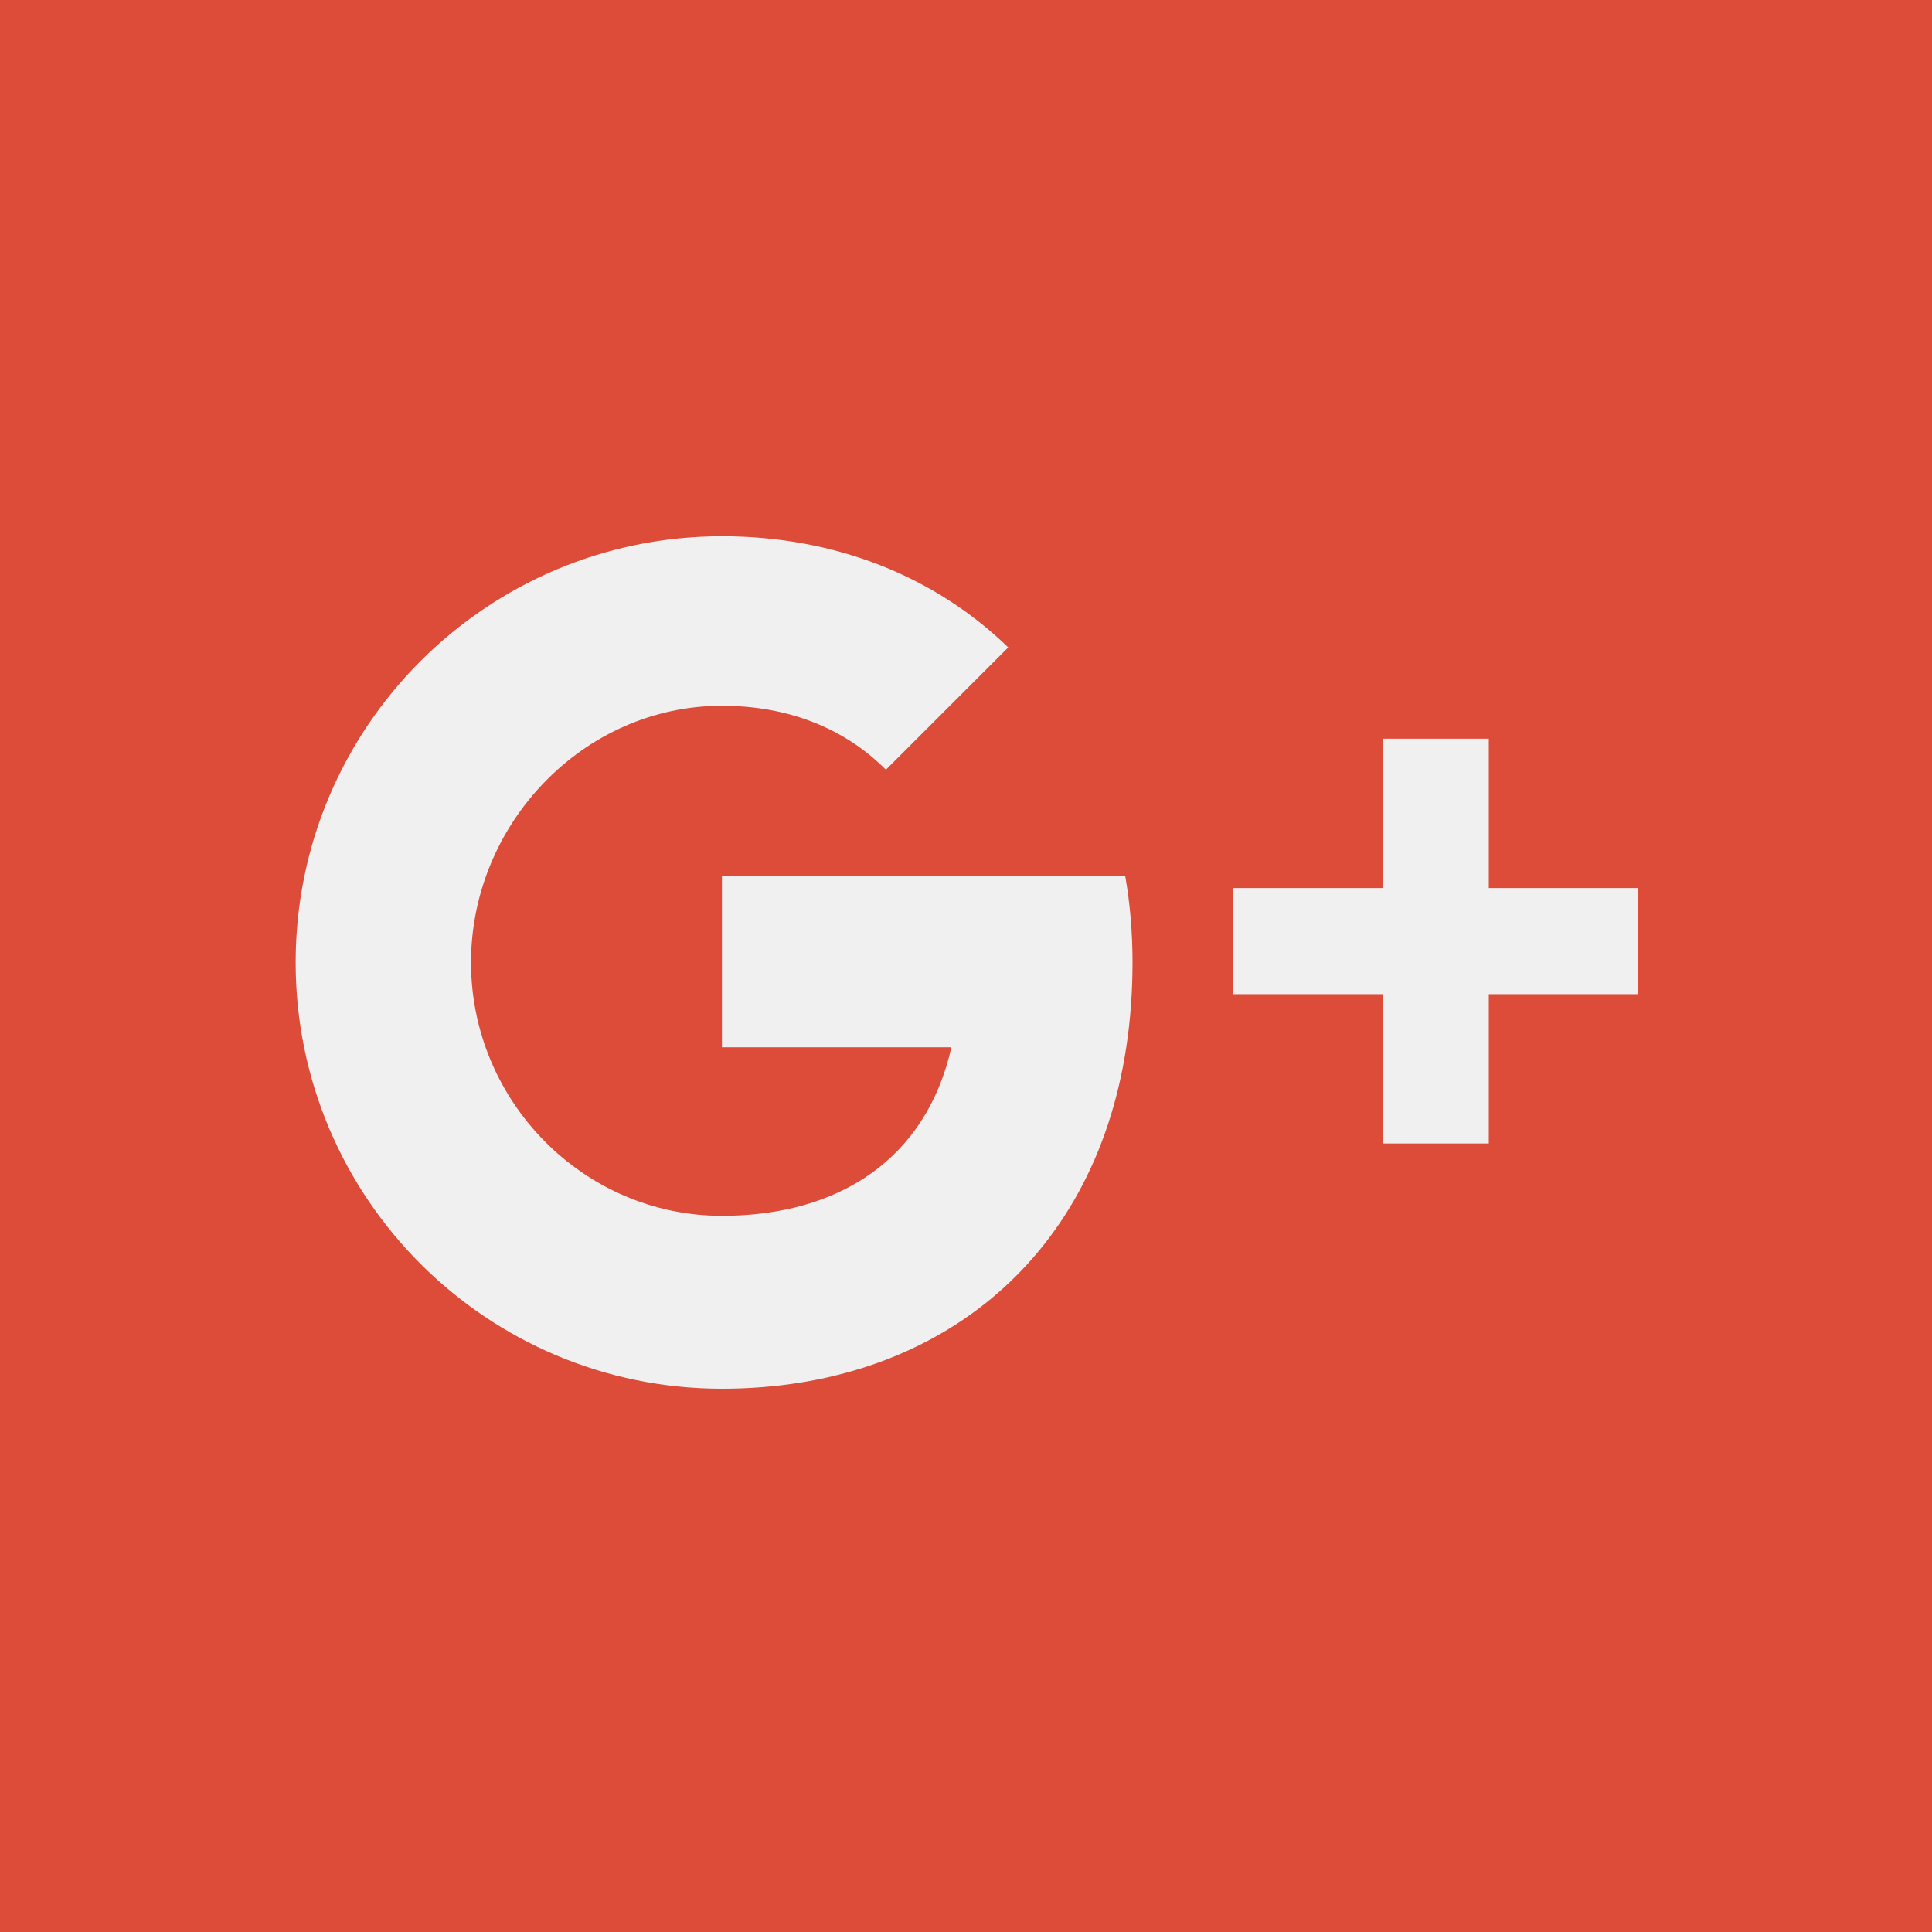
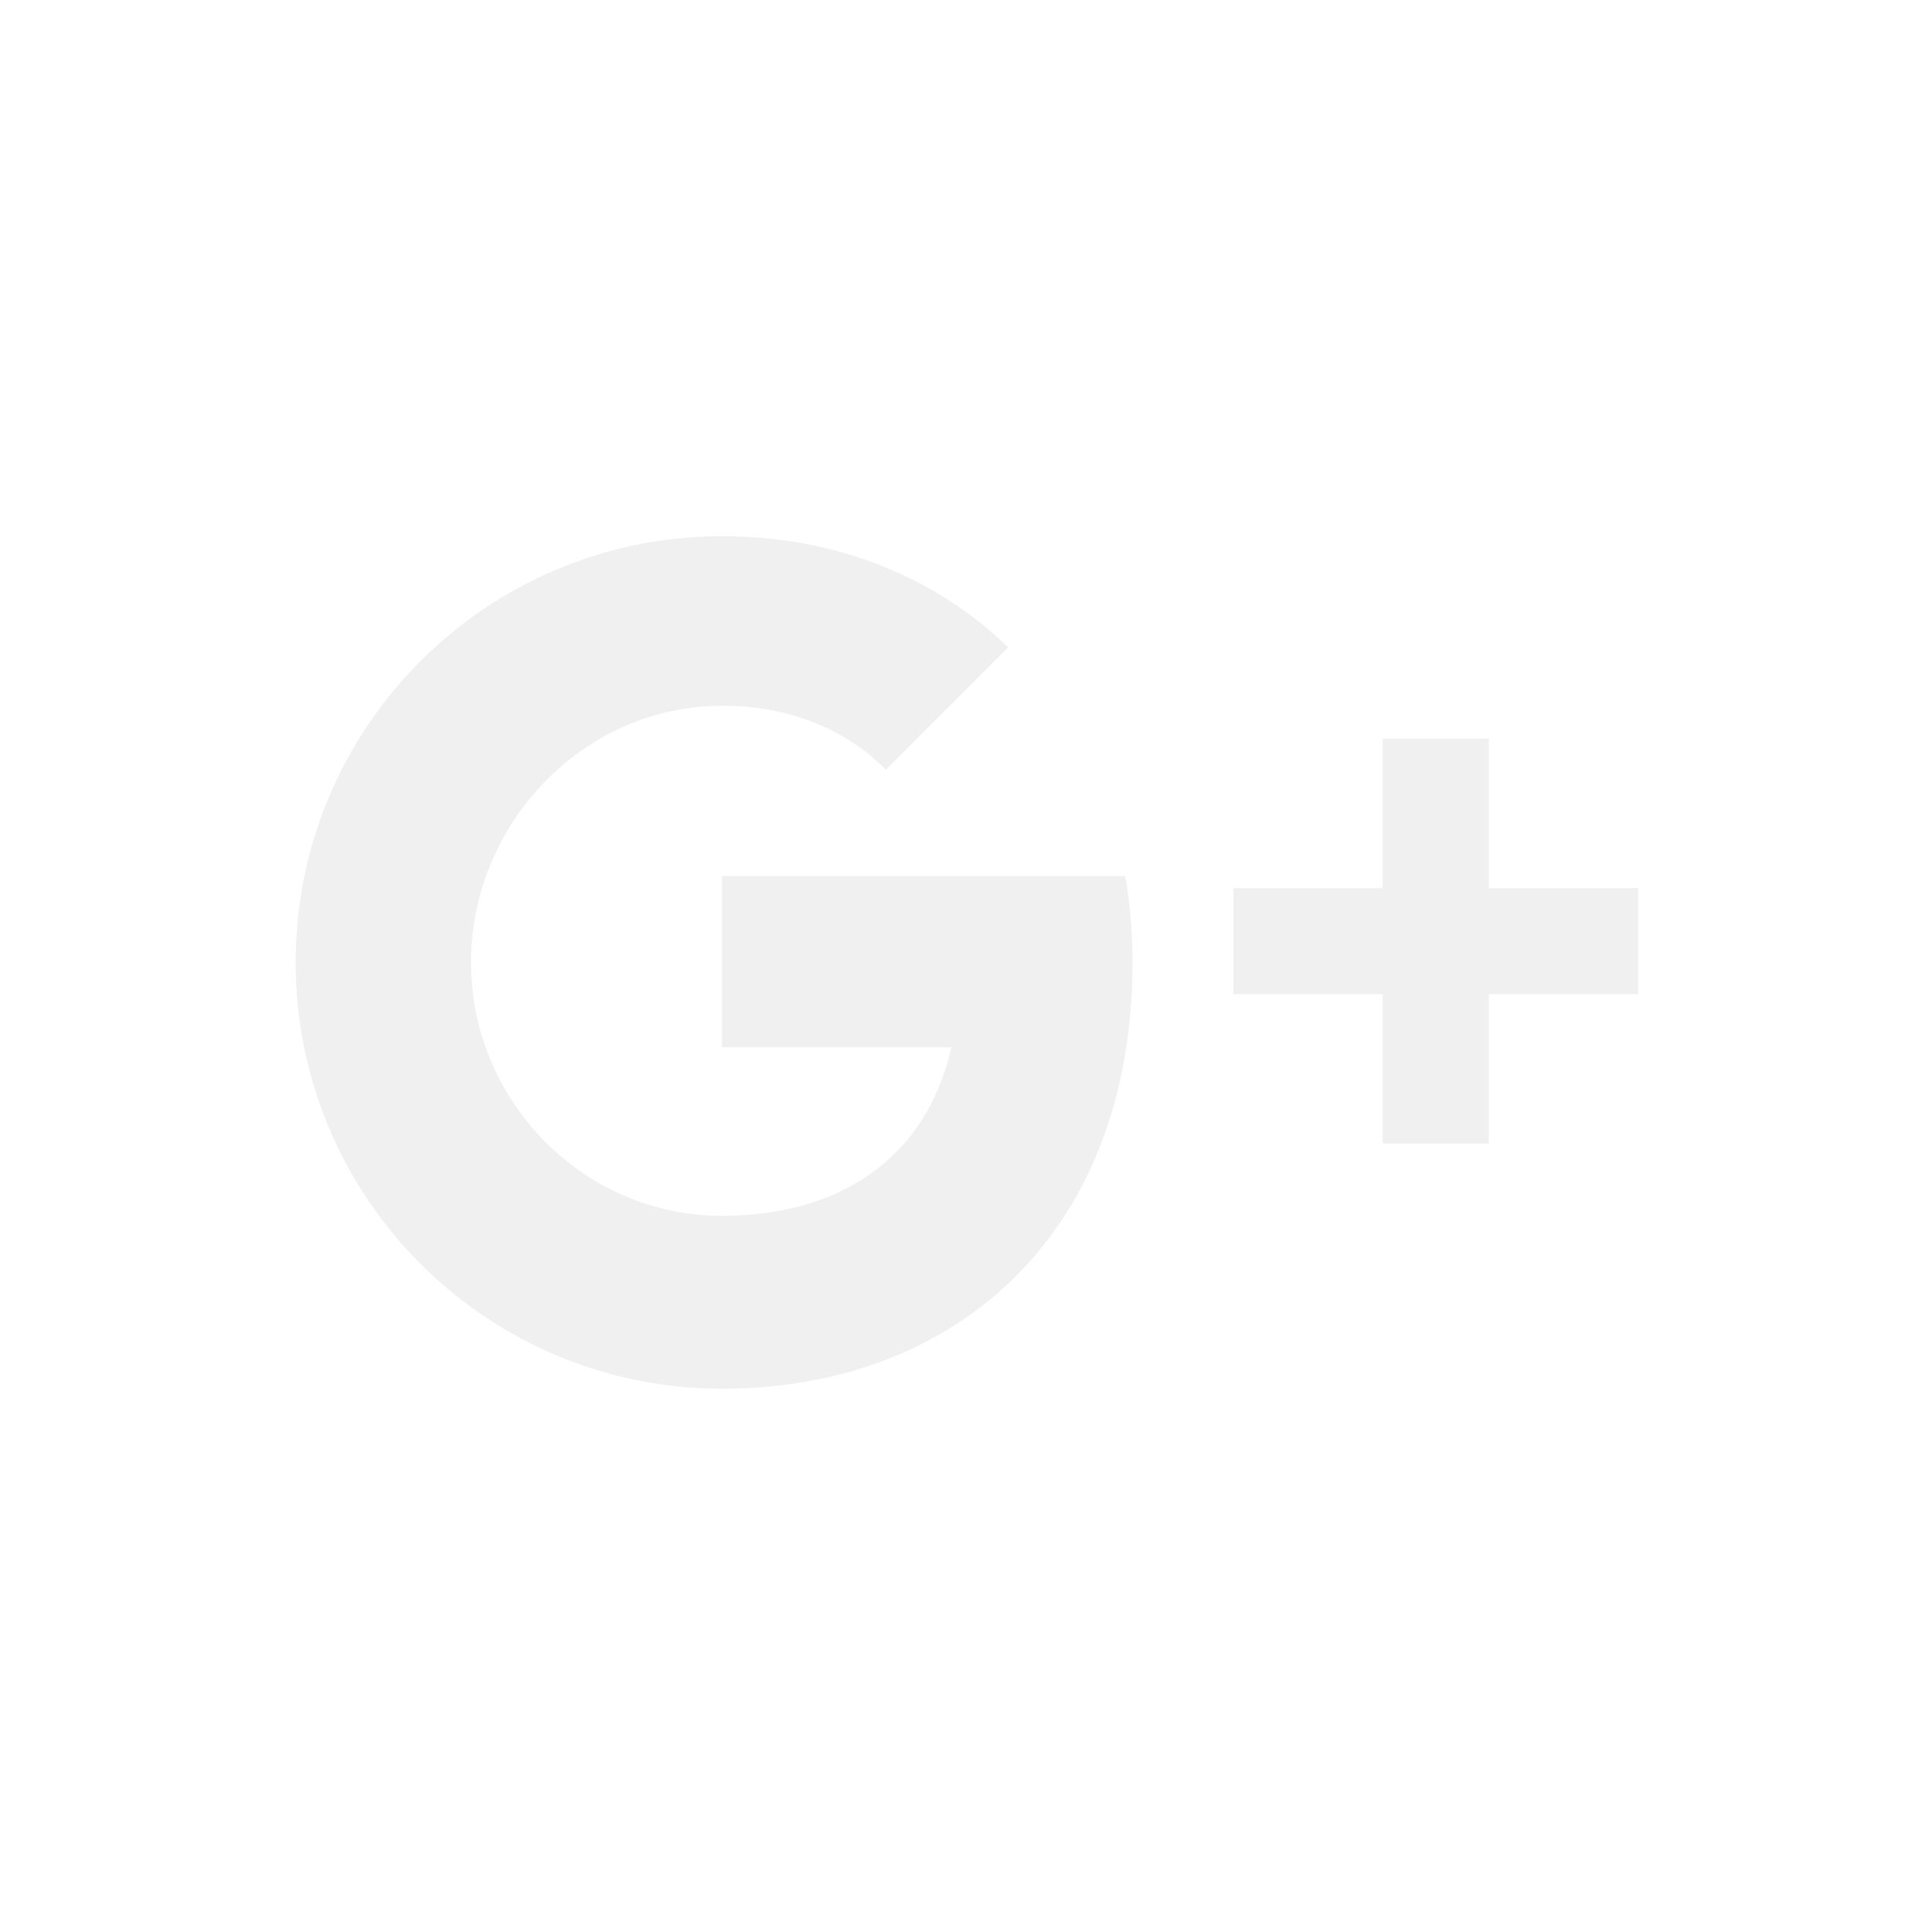
<svg xmlns="http://www.w3.org/2000/svg" version="1.1" id="Capa_1" x="0px" y="0px" viewBox="0 0 455.73 455.73" style="enable-background:new 0 0 455.73 455.73;" xml:space="preserve">
-   <path style="fill:#DD4B39;" d="M0,0v455.73h455.73V0H0z M265.67,247.037c-7.793,51.194-45.961,80.543-95.376,80.543  c-55.531,0-100.552-45.021-100.552-100.552c0-55.517,45.021-100.538,100.552-100.538c26.862,0,50.399,9.586,67.531,26.226  l-28.857,28.857c-9.773-9.846-23.147-15.094-38.674-15.094c-32.688,0-59.189,27.874-59.189,60.548  c0,32.703,26.501,59.768,59.189,59.768c27.397,0,48.144-13.243,54.129-39.758h-54.129v-40.38h95.131  c1.142,6.506,1.72,13.315,1.72,20.37C267.144,234.025,266.638,240.69,265.67,247.037z M386.419,234.517h-35.233v35.218H326.16  v-35.218h-35.233v-25.041h35.233v-35.233h25.026v35.233h35.233V234.517z" />
+   <path style="/*fill:#DD4B39;*/fill:#FFFFFF;" d="M0,0v455.73h455.73V0H0z M265.67,247.037c-7.793,51.194-45.961,80.543-95.376,80.543  c-55.531,0-100.552-45.021-100.552-100.552c0-55.517,45.021-100.538,100.552-100.538c26.862,0,50.399,9.586,67.531,26.226  l-28.857,28.857c-9.773-9.846-23.147-15.094-38.674-15.094c-32.688,0-59.189,27.874-59.189,60.548  c0,32.703,26.501,59.768,59.189,59.768c27.397,0,48.144-13.243,54.129-39.758h-54.129v-40.38h95.131  c1.142,6.506,1.72,13.315,1.72,20.37C267.144,234.025,266.638,240.69,265.67,247.037z M386.419,234.517h-35.233v35.218H326.16  v-35.218h-35.233v-25.041h35.233v-35.233h25.026v35.233h35.233V234.517z" />
  <g>
</g>
  <g>
</g>
  <g>
</g>
  <g>
</g>
  <g>
</g>
  <g>
</g>
  <g>
</g>
  <g>
</g>
  <g>
</g>
  <g>
</g>
  <g>
</g>
  <g>
</g>
  <g>
</g>
  <g>
</g>
  <g>
</g>
</svg>
